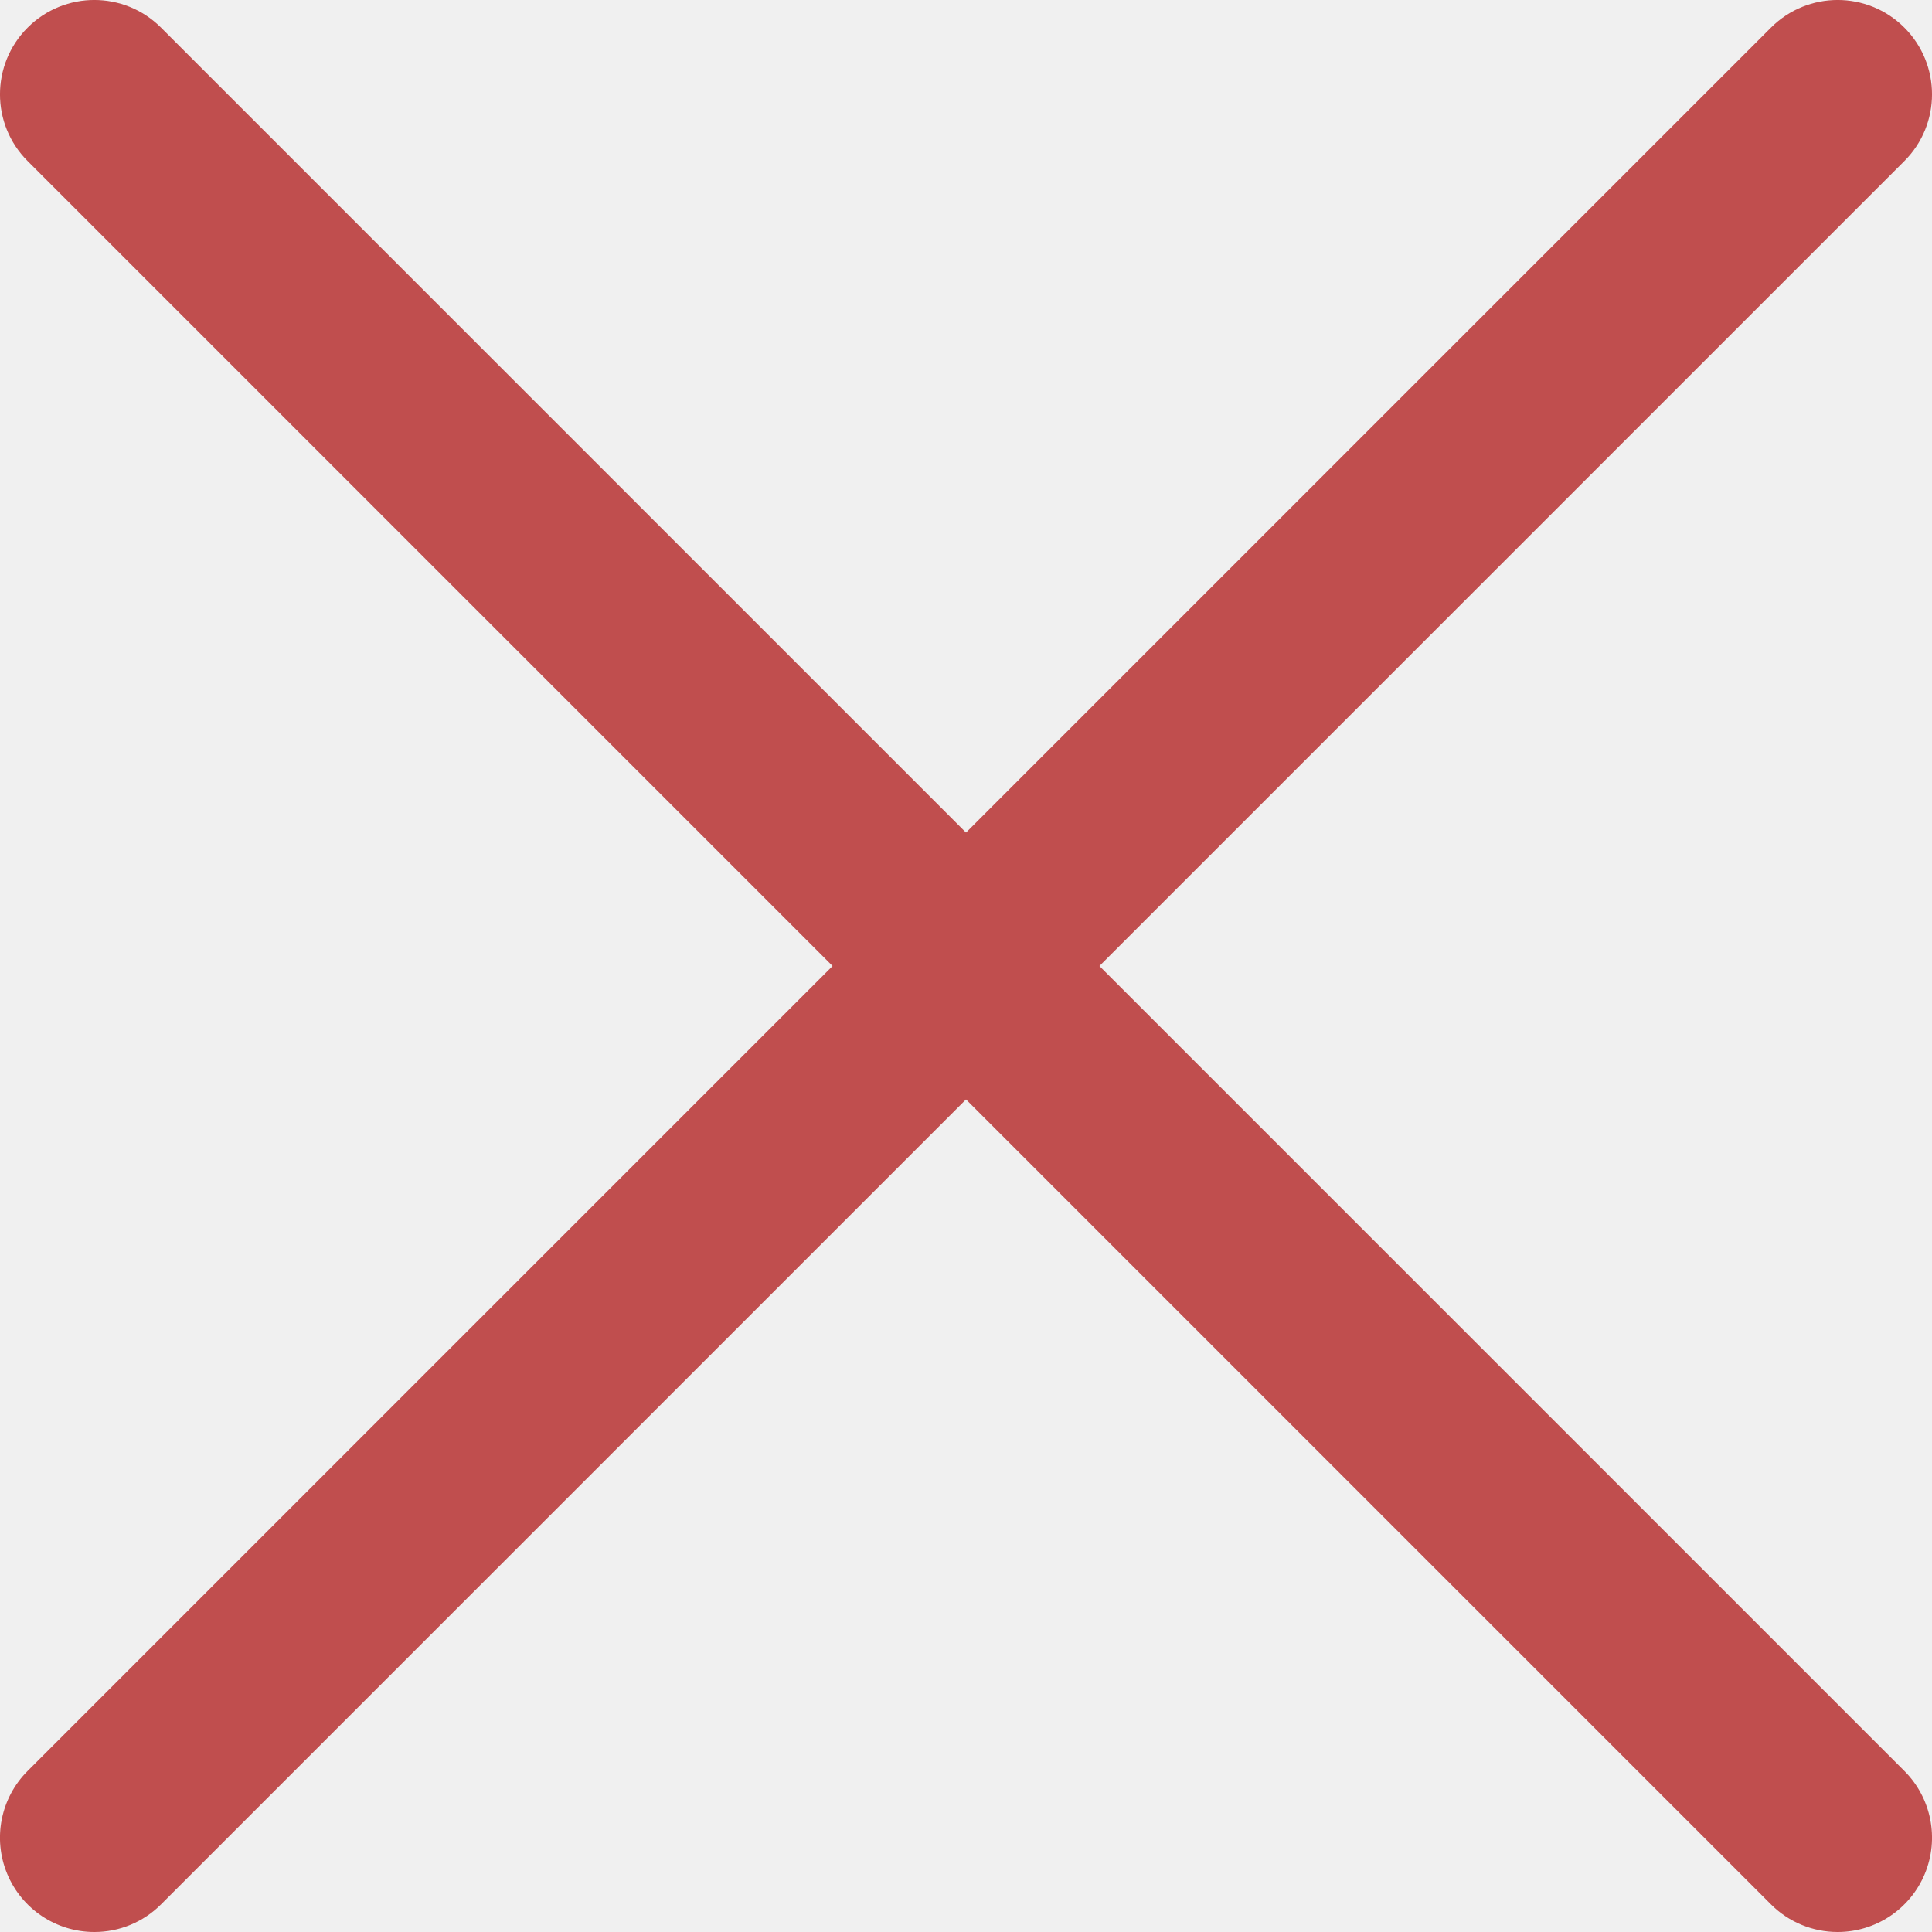
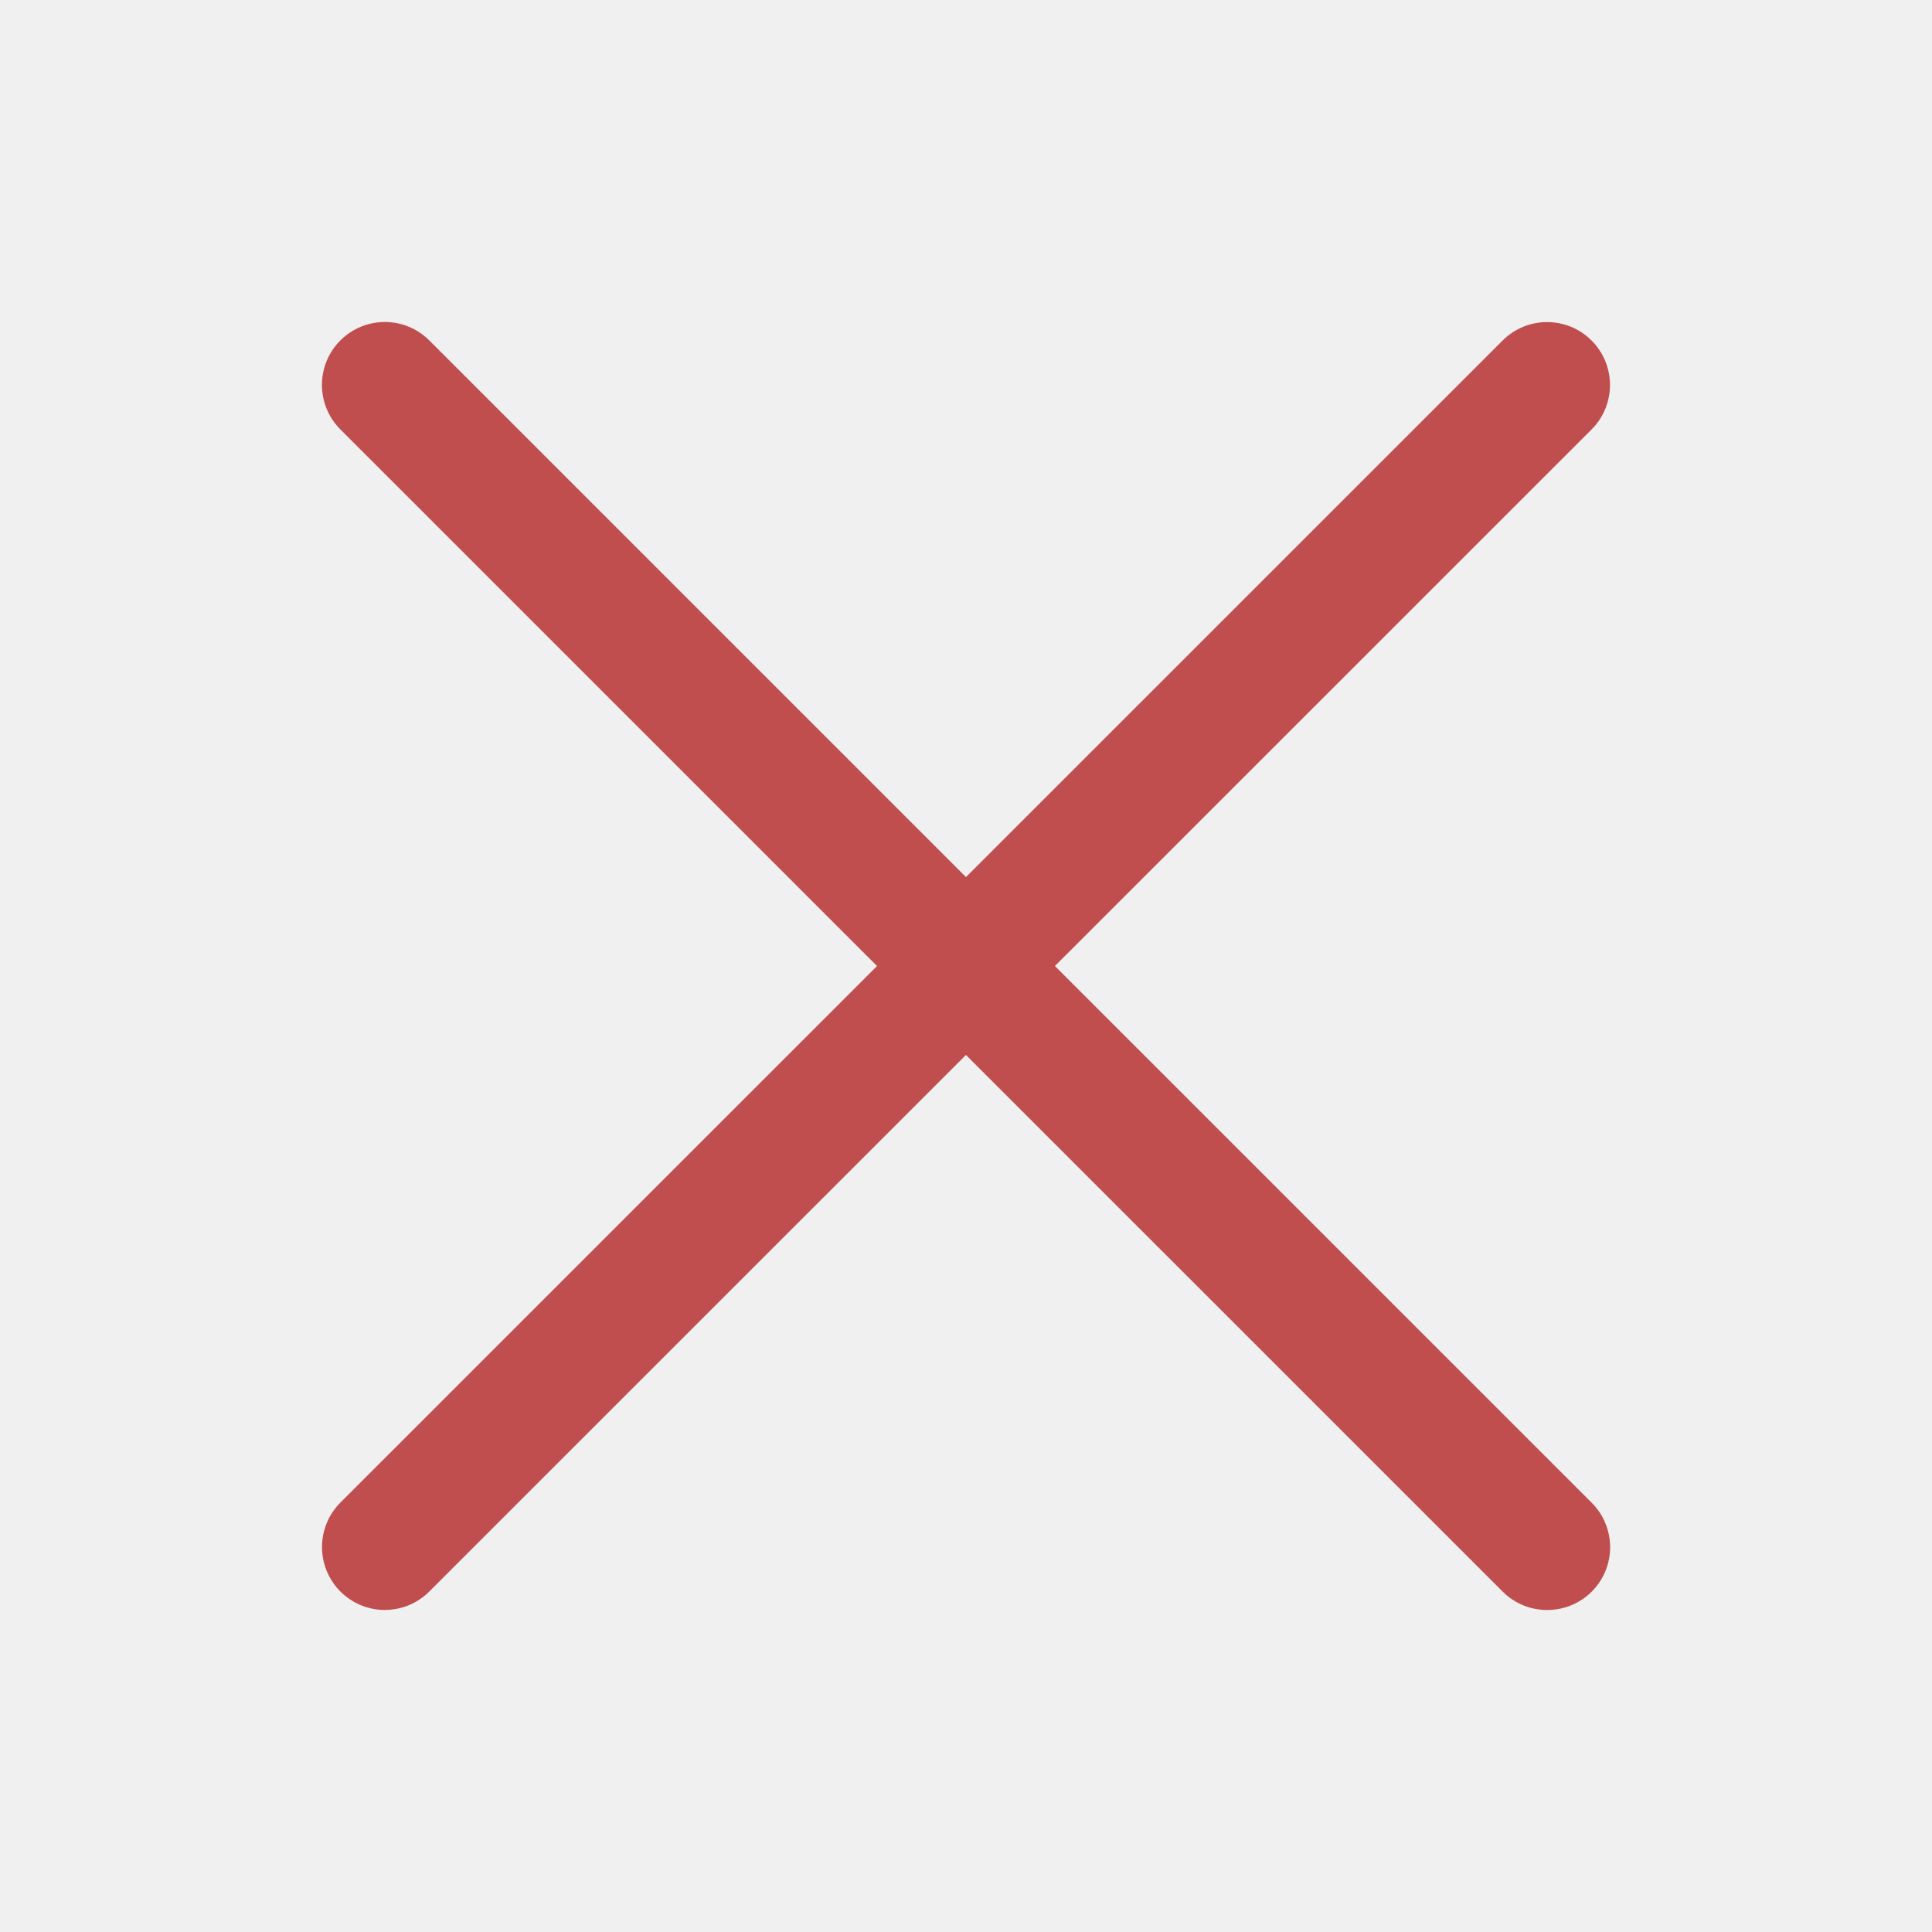
- <svg xmlns="http://www.w3.org/2000/svg" width="17" height="17" fill="none" viewBox="0 0 17 17">
-   <g clip-path="url(#axclip0_39_3255)" fill="#C04E4E">
-     <path d="M.83 17a.83.83 0 01-.587-1.417L15.583.243a.83.83 0 011.174 1.174l-15.34 15.34A.827.827 0 01.83 17z" />
-     <path d="M16.17 17a.829.829 0 01-.587-.243L.243 1.417A.83.83 0 011.417.243l15.34 15.34A.83.83 0 0116.17 17z" />
+ <svg xmlns="http://www.w3.org/2000/svg" width="24" height="24" fill="none" viewBox="0 0 24 24">
+   <g clip-path="url(#azclip0_303_3223)" fill="#C04E4E">
+     <path d="M4.78 20a.782.782 0 01-.552-1.334L18.666 4.23a.781.781 0 011.105 1.105L5.333 19.77a.777.777 0 01-.552.229z" />
+     <path d="M19.218 20a.779.779 0 01-.552-.229L4.228 5.334a.781.781 0 011.105-1.105l14.438 14.437A.78.78 0 0119.218 20z" />
  </g>
  <defs>
-     <clipPath id="axclip0_39_3255">
-       <path fill="#fff" d="M0 0h17v17H0z" />
+     <clipPath id="azclip0_303_3223">
+       <path fill="#fff" transform="translate(4 4)" d="M0 0h16v16H0z" />
    </clipPath>
  </defs>
</svg>
